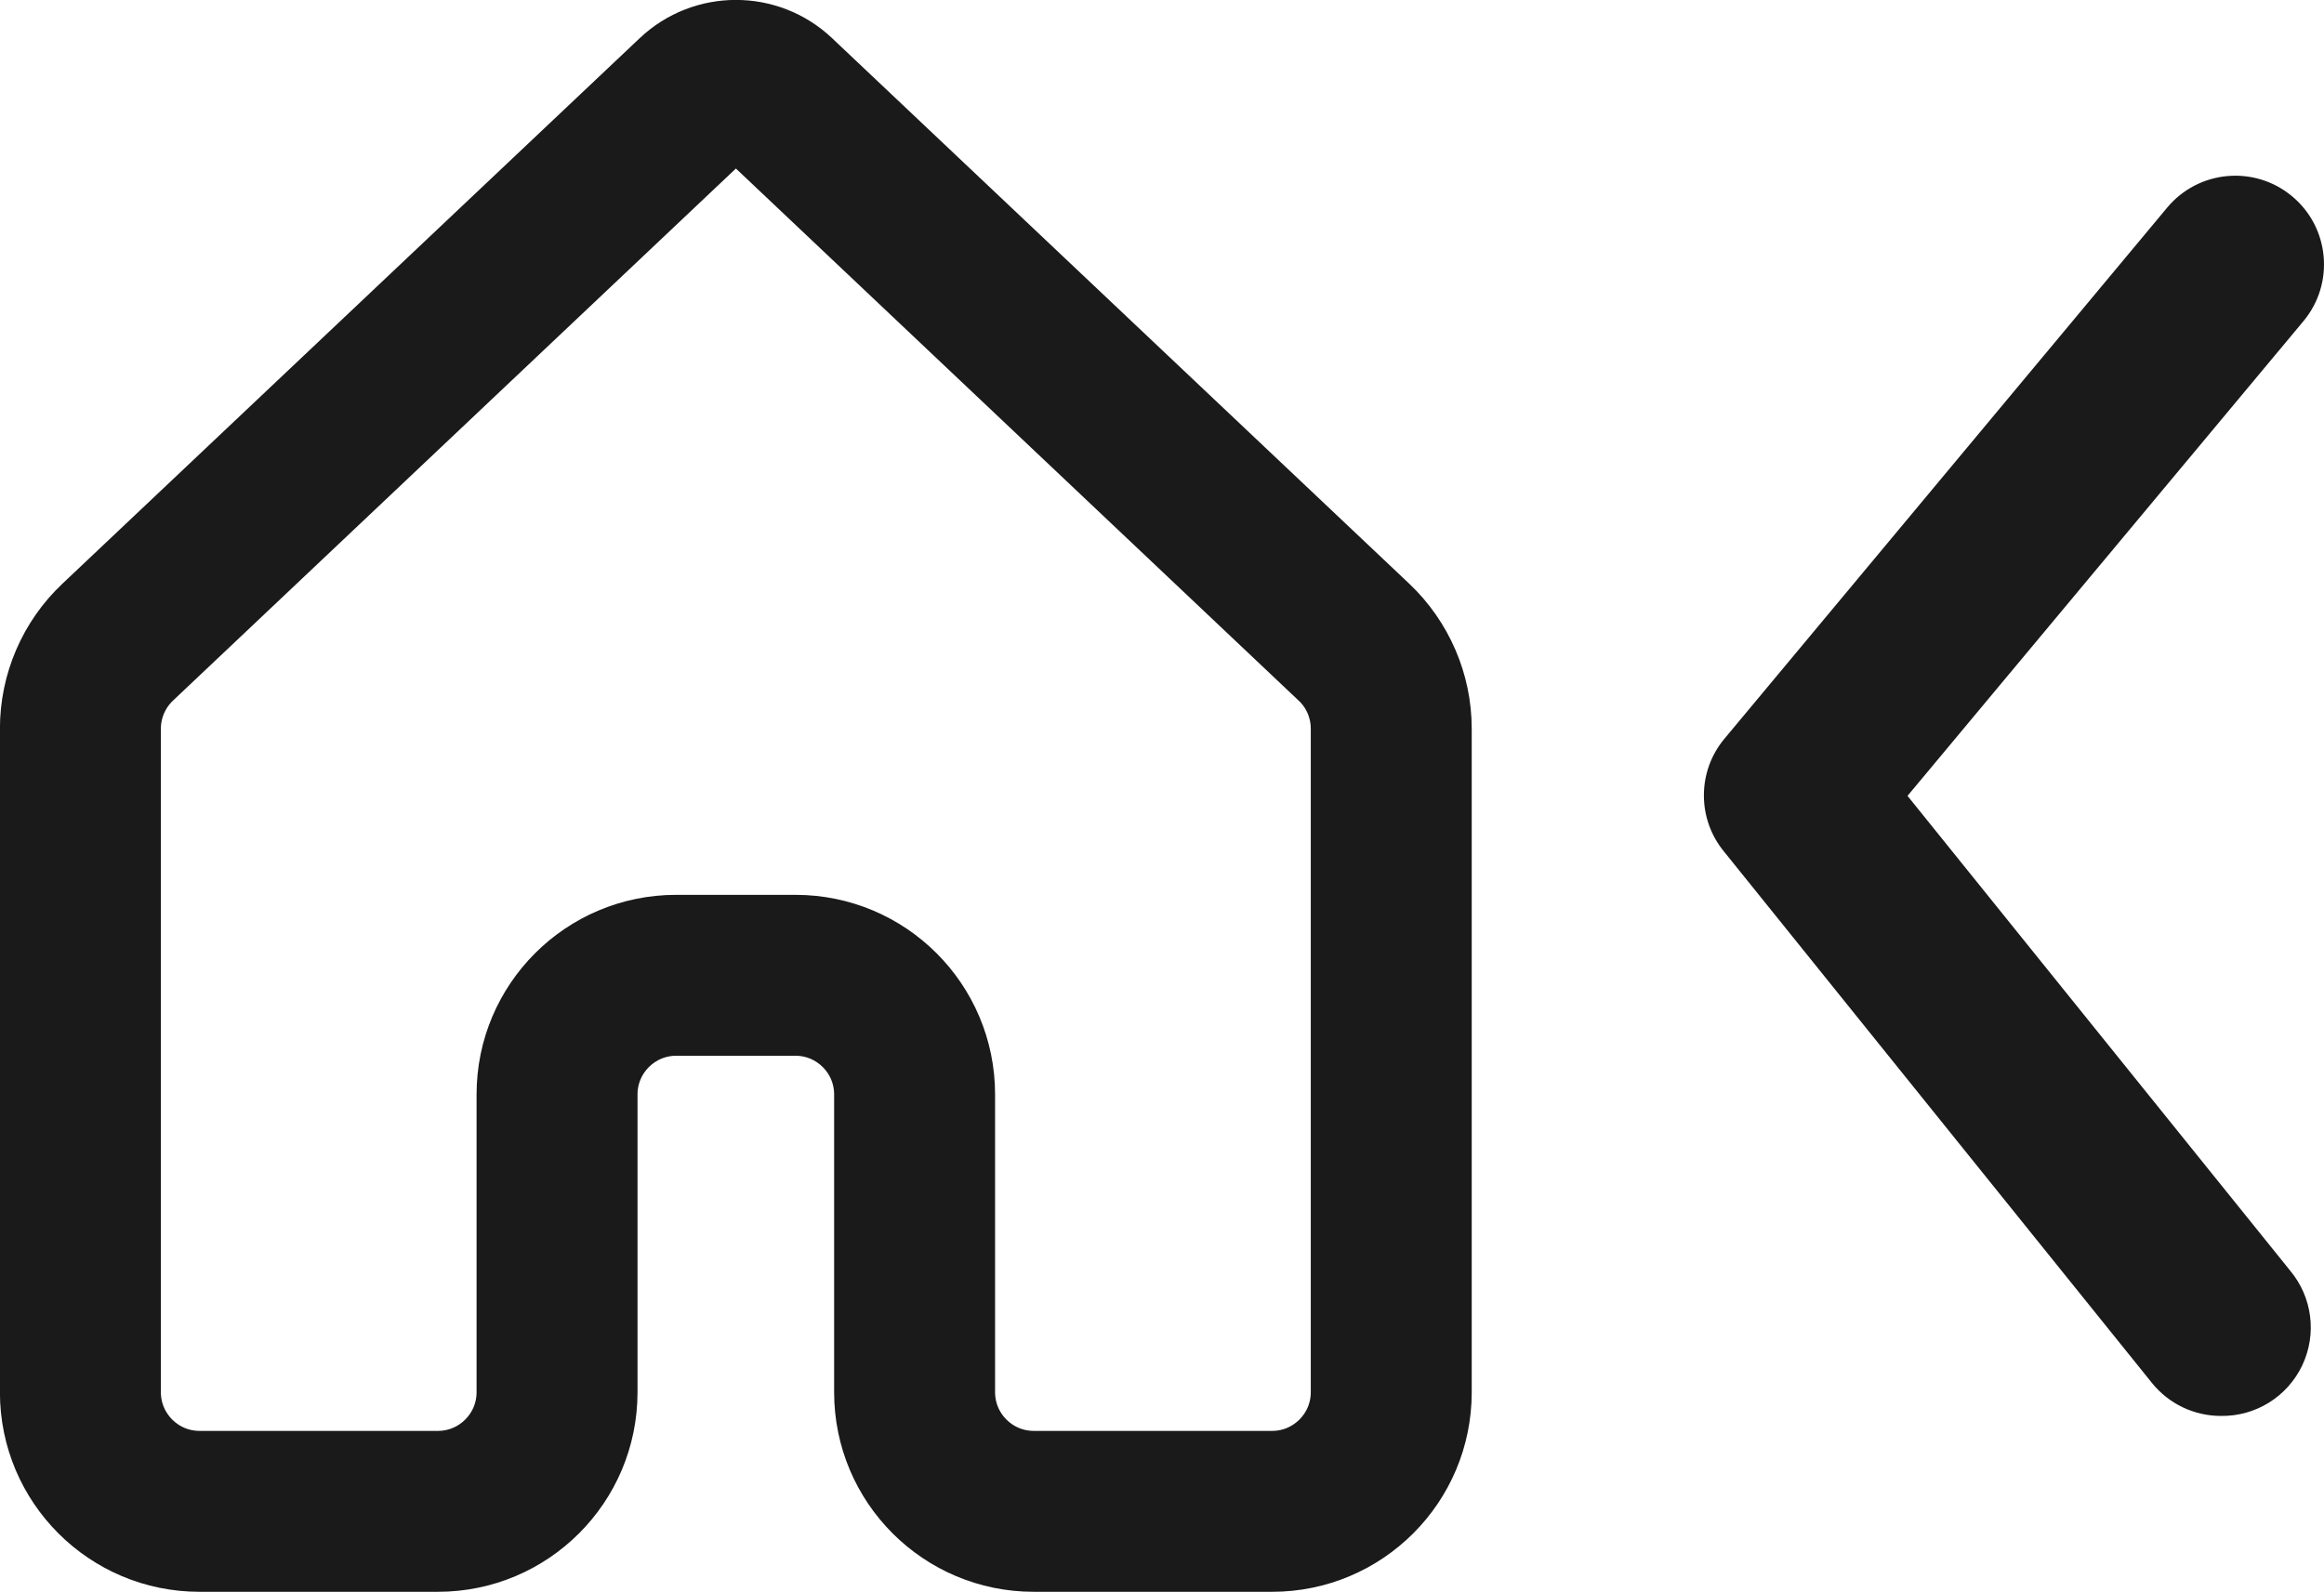
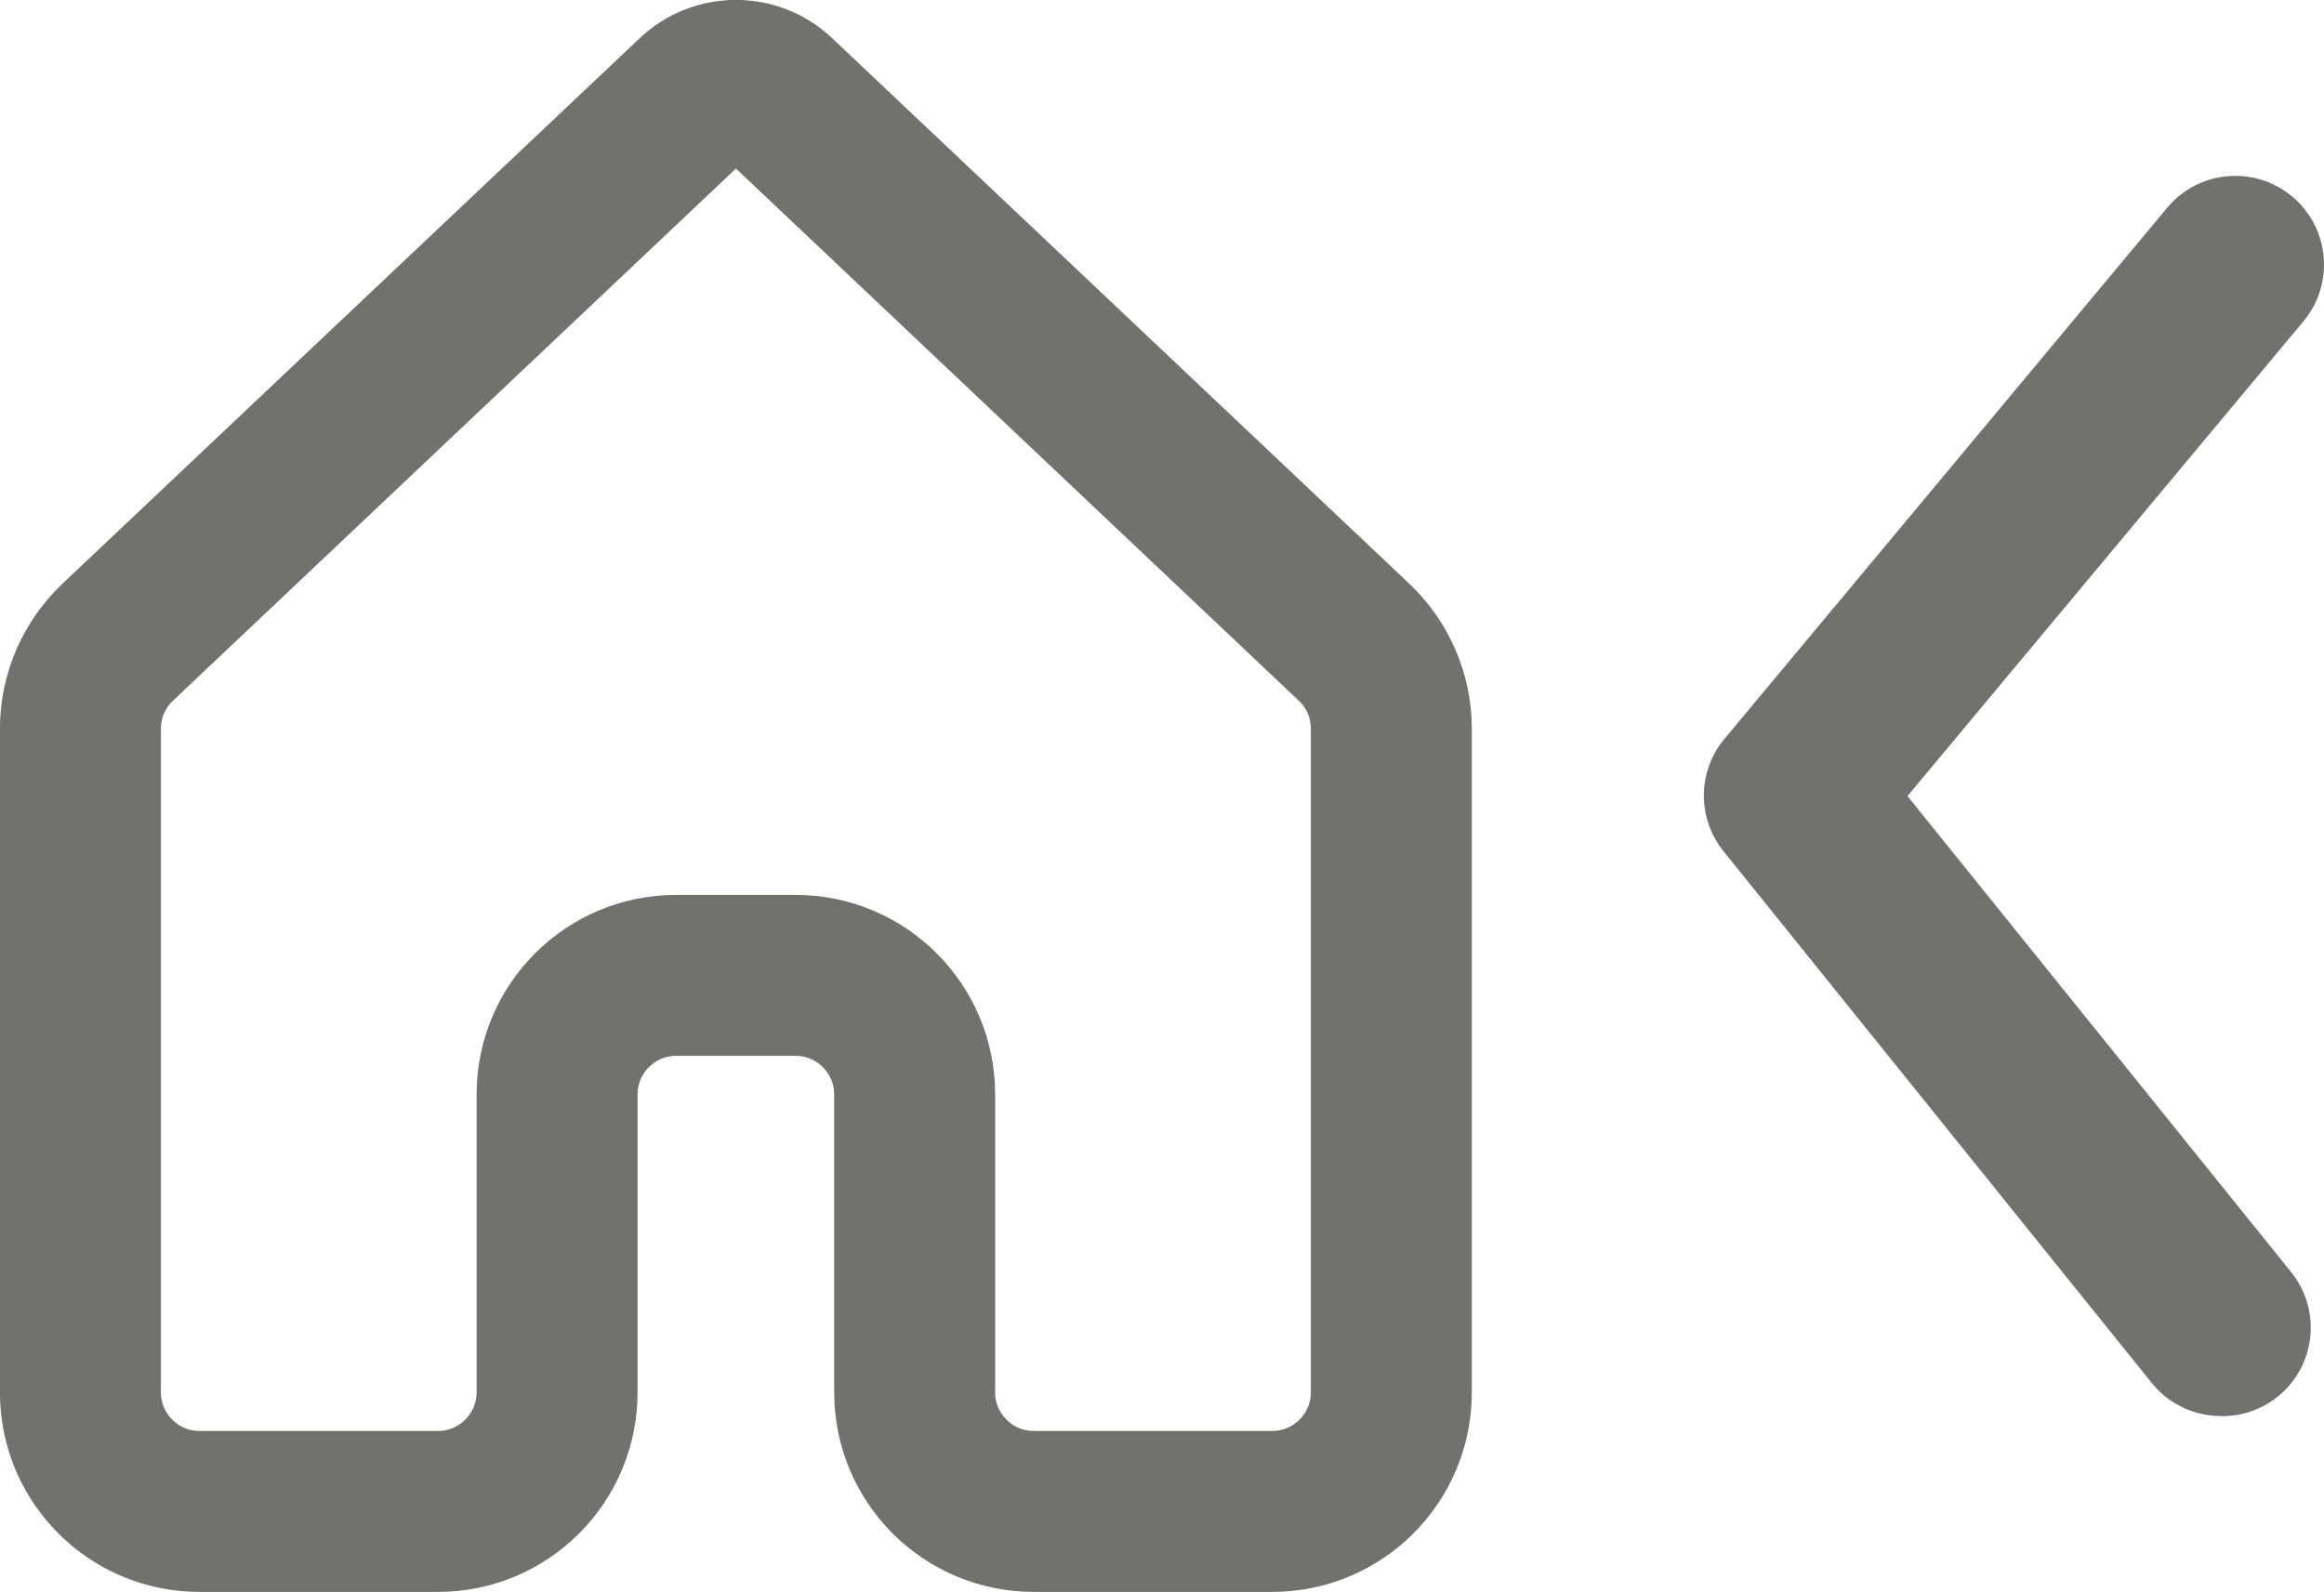
- <svg xmlns="http://www.w3.org/2000/svg" fill="none" height="10.268" viewBox="0 0 14.988 10.268" width="14.988" version="1.1" id="svg4" xml:space="preserve">
+ <svg xmlns="http://www.w3.org/2000/svg" fill="none" height="10.268" viewBox="0 0 14.987 10.268" width="14.987" version="1.1" id="svg4" xml:space="preserve">
  <defs id="defs8" />
-   <path d="m 4.218,0.344 c 0.296,-0.28 0.76,-0.28 1.056,0 L 8.996,3.863 C 9.226,4.081 9.357,4.384 9.357,4.701 v 4.28 c 0,0.637 -0.516,1.153 -1.153,1.153 H 6.667 c -0.637,0 -1.153,-0.516 -1.153,-1.153 V 7.06 c 0,-0.212 -0.172,-0.384 -0.384,-0.384 H 4.361 c -0.212,0 -0.384,0.172 -0.384,0.384 v 1.921 c 0,0.637 -0.516,1.153 -1.153,1.153 H 1.287 c -0.637,0 -1.153,-0.516 -1.153,-1.153 v -4.28 c 0,-0.317 0.13,-0.62 0.361,-0.838 z M 4.746,0.902 1.023,4.422 c -0.077,0.073 -0.12,0.174 -0.12,0.279 v 4.28 c 0,0.212 0.172,0.384 0.384,0.384 h 1.537 c 0.212,0 0.384,-0.172 0.384,-0.384 V 7.06 c 0,-0.637 0.516,-1.153 1.153,-1.153 h 0.769 c 0.637,0 1.153,0.516 1.153,1.153 v 1.921 c 0,0.212 0.172,0.384 0.384,0.384 H 8.204 c 0.212,0 0.384,-0.172 0.384,-0.384 v -4.28 c 0,-0.106 -0.043,-0.207 -0.12,-0.279 z" fill="#212121" id="path2" style="fill:#1a1a1a;stroke:#1a1a1a;stroke-width:0.269;stroke-linecap:round;stroke-linejoin:round;stroke-dasharray:none" />
-   <path d="M 14.324,9.134 A 0.571,0.571 0 0 1 13.879,8.922 L 11.119,5.494 a 0.571,0.571 0 0 1 0,-0.726 l 2.857,-3.428 a 0.572,0.572 0 0 1 0.88,0.731 l -2.554,3.063 2.468,3.063 A 0.571,0.571 0 0 1 14.324,9.134 Z" fill="#231f20" id="path116" style="fill:#1a1a1a;stroke:none;stroke-width:0.571" />
+   <path d="m 4.218,0.344 c 0.296,-0.28 0.76,-0.28 1.056,0 L 8.996,3.863 c 0.23,0.218 0.361,0.521 0.361,0.838 v 4.28 c 0,0.637 -0.516,1.153 -1.153,1.153 H 6.667 c -0.637,0 -1.153,-0.516 -1.153,-1.153 v -1.921 c 0,-0.212 -0.172,-0.384 -0.384,-0.384 H 4.361 c -0.212,0 -0.384,0.172 -0.384,0.384 v 1.921 c 0,0.637 -0.516,1.153 -1.153,1.153 H 1.287 c -0.637,0 -1.153,-0.516 -1.153,-1.153 v -4.28 c 0,-0.317 0.131,-0.62 0.361,-0.838 z m 0.528,0.558 L 1.023,4.422 c -0.077,0.073 -0.12,0.174 -0.12,0.279 v 4.28 c 0,0.212 0.172,0.384 0.384,0.384 h 1.537 c 0.212,0 0.384,-0.172 0.384,-0.384 v -1.921 c 0,-0.637 0.516,-1.153 1.153,-1.153 h 0.769 c 0.637,0 1.153,0.516 1.153,1.153 v 1.921 c 0,0.212 0.172,0.384 0.384,0.384 h 1.537 c 0.212,0 0.384,-0.172 0.384,-0.384 v -4.28 c 0,-0.106 -0.043,-0.207 -0.12,-0.279 z" fill="#212121" id="path2" style="fill:#72716d;fill-opacity:1;stroke:#72716d;stroke-width:0.269;stroke-linecap:round;stroke-linejoin:round;stroke-dasharray:none;stroke-opacity:1" />
+   <path d="m 14.324,9.134 a 0.571,0.571 0 0 1 -0.446,-0.211 l -2.76,-3.428 a 0.571,0.571 0 0 1 0,-0.726 l 2.857,-3.428 a 0.572,0.572 0 0 1 0.88,0.731 l -2.554,3.063 2.468,3.063 a 0.571,0.571 0 0 1 -0.446,0.937 z" fill="#231f20" id="path116" style="fill:#72716d;fill-opacity:1;stroke:none;stroke-width:0.571;stroke-opacity:1" />
</svg>
